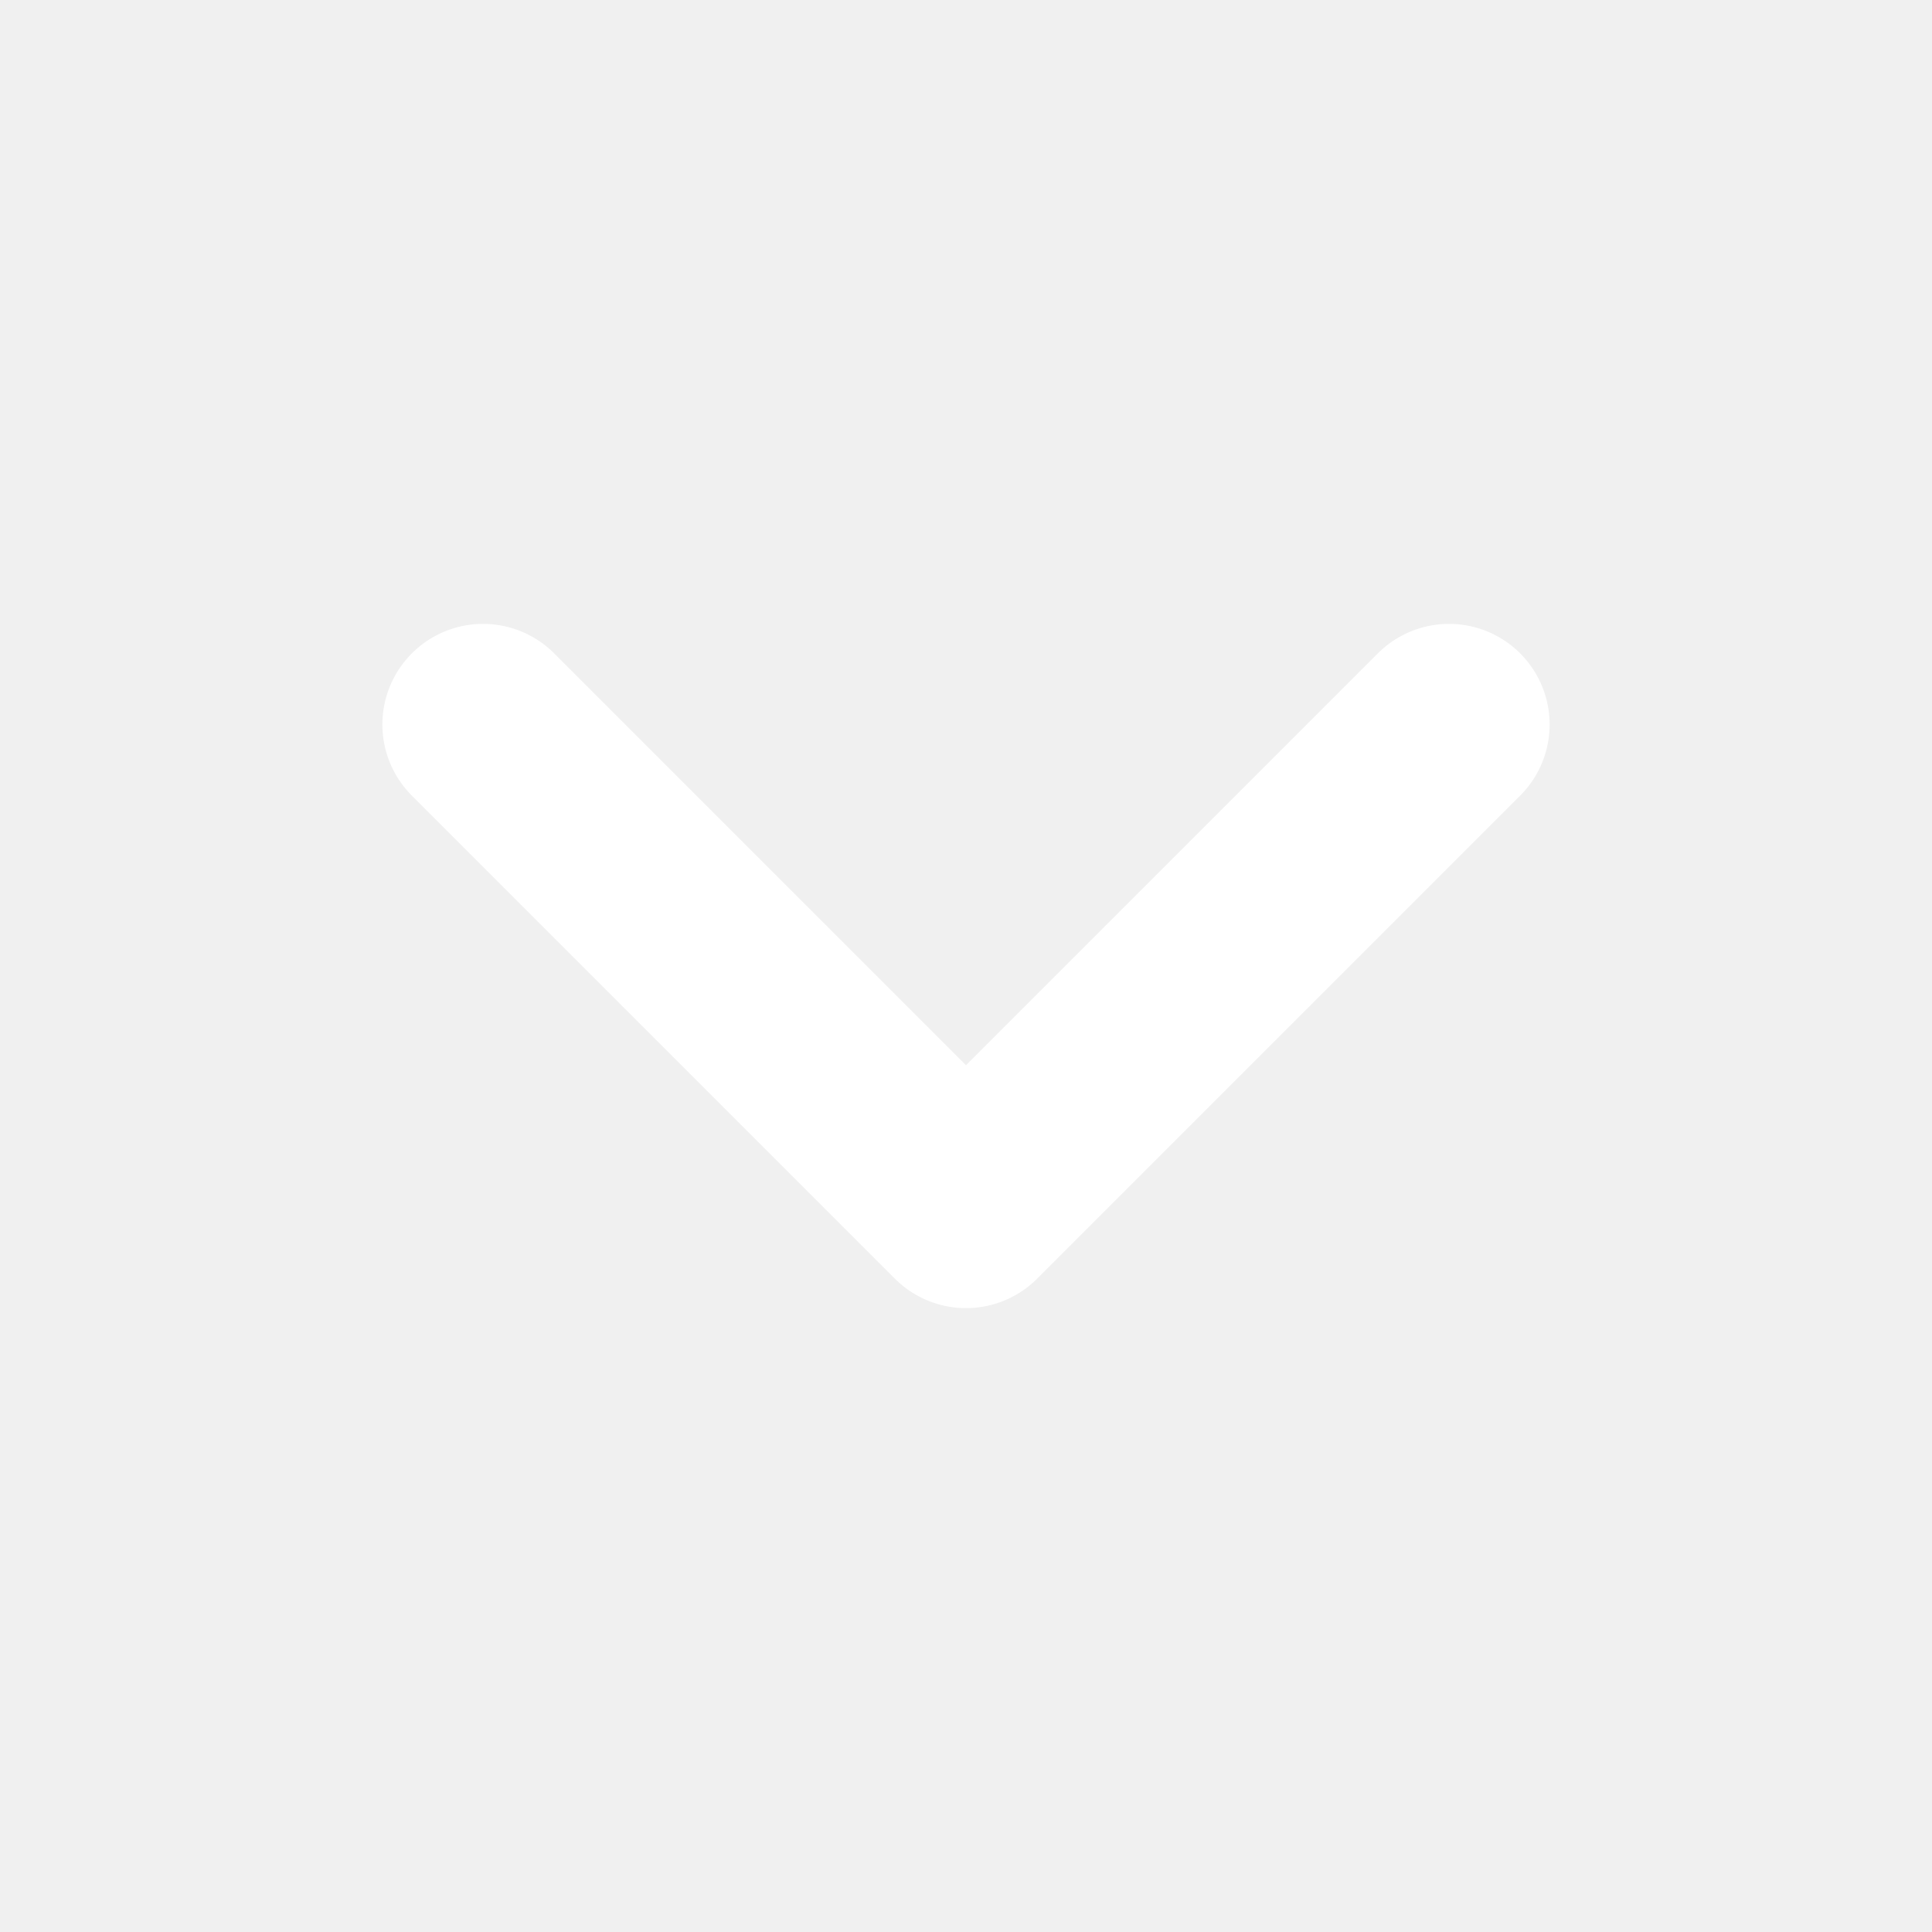
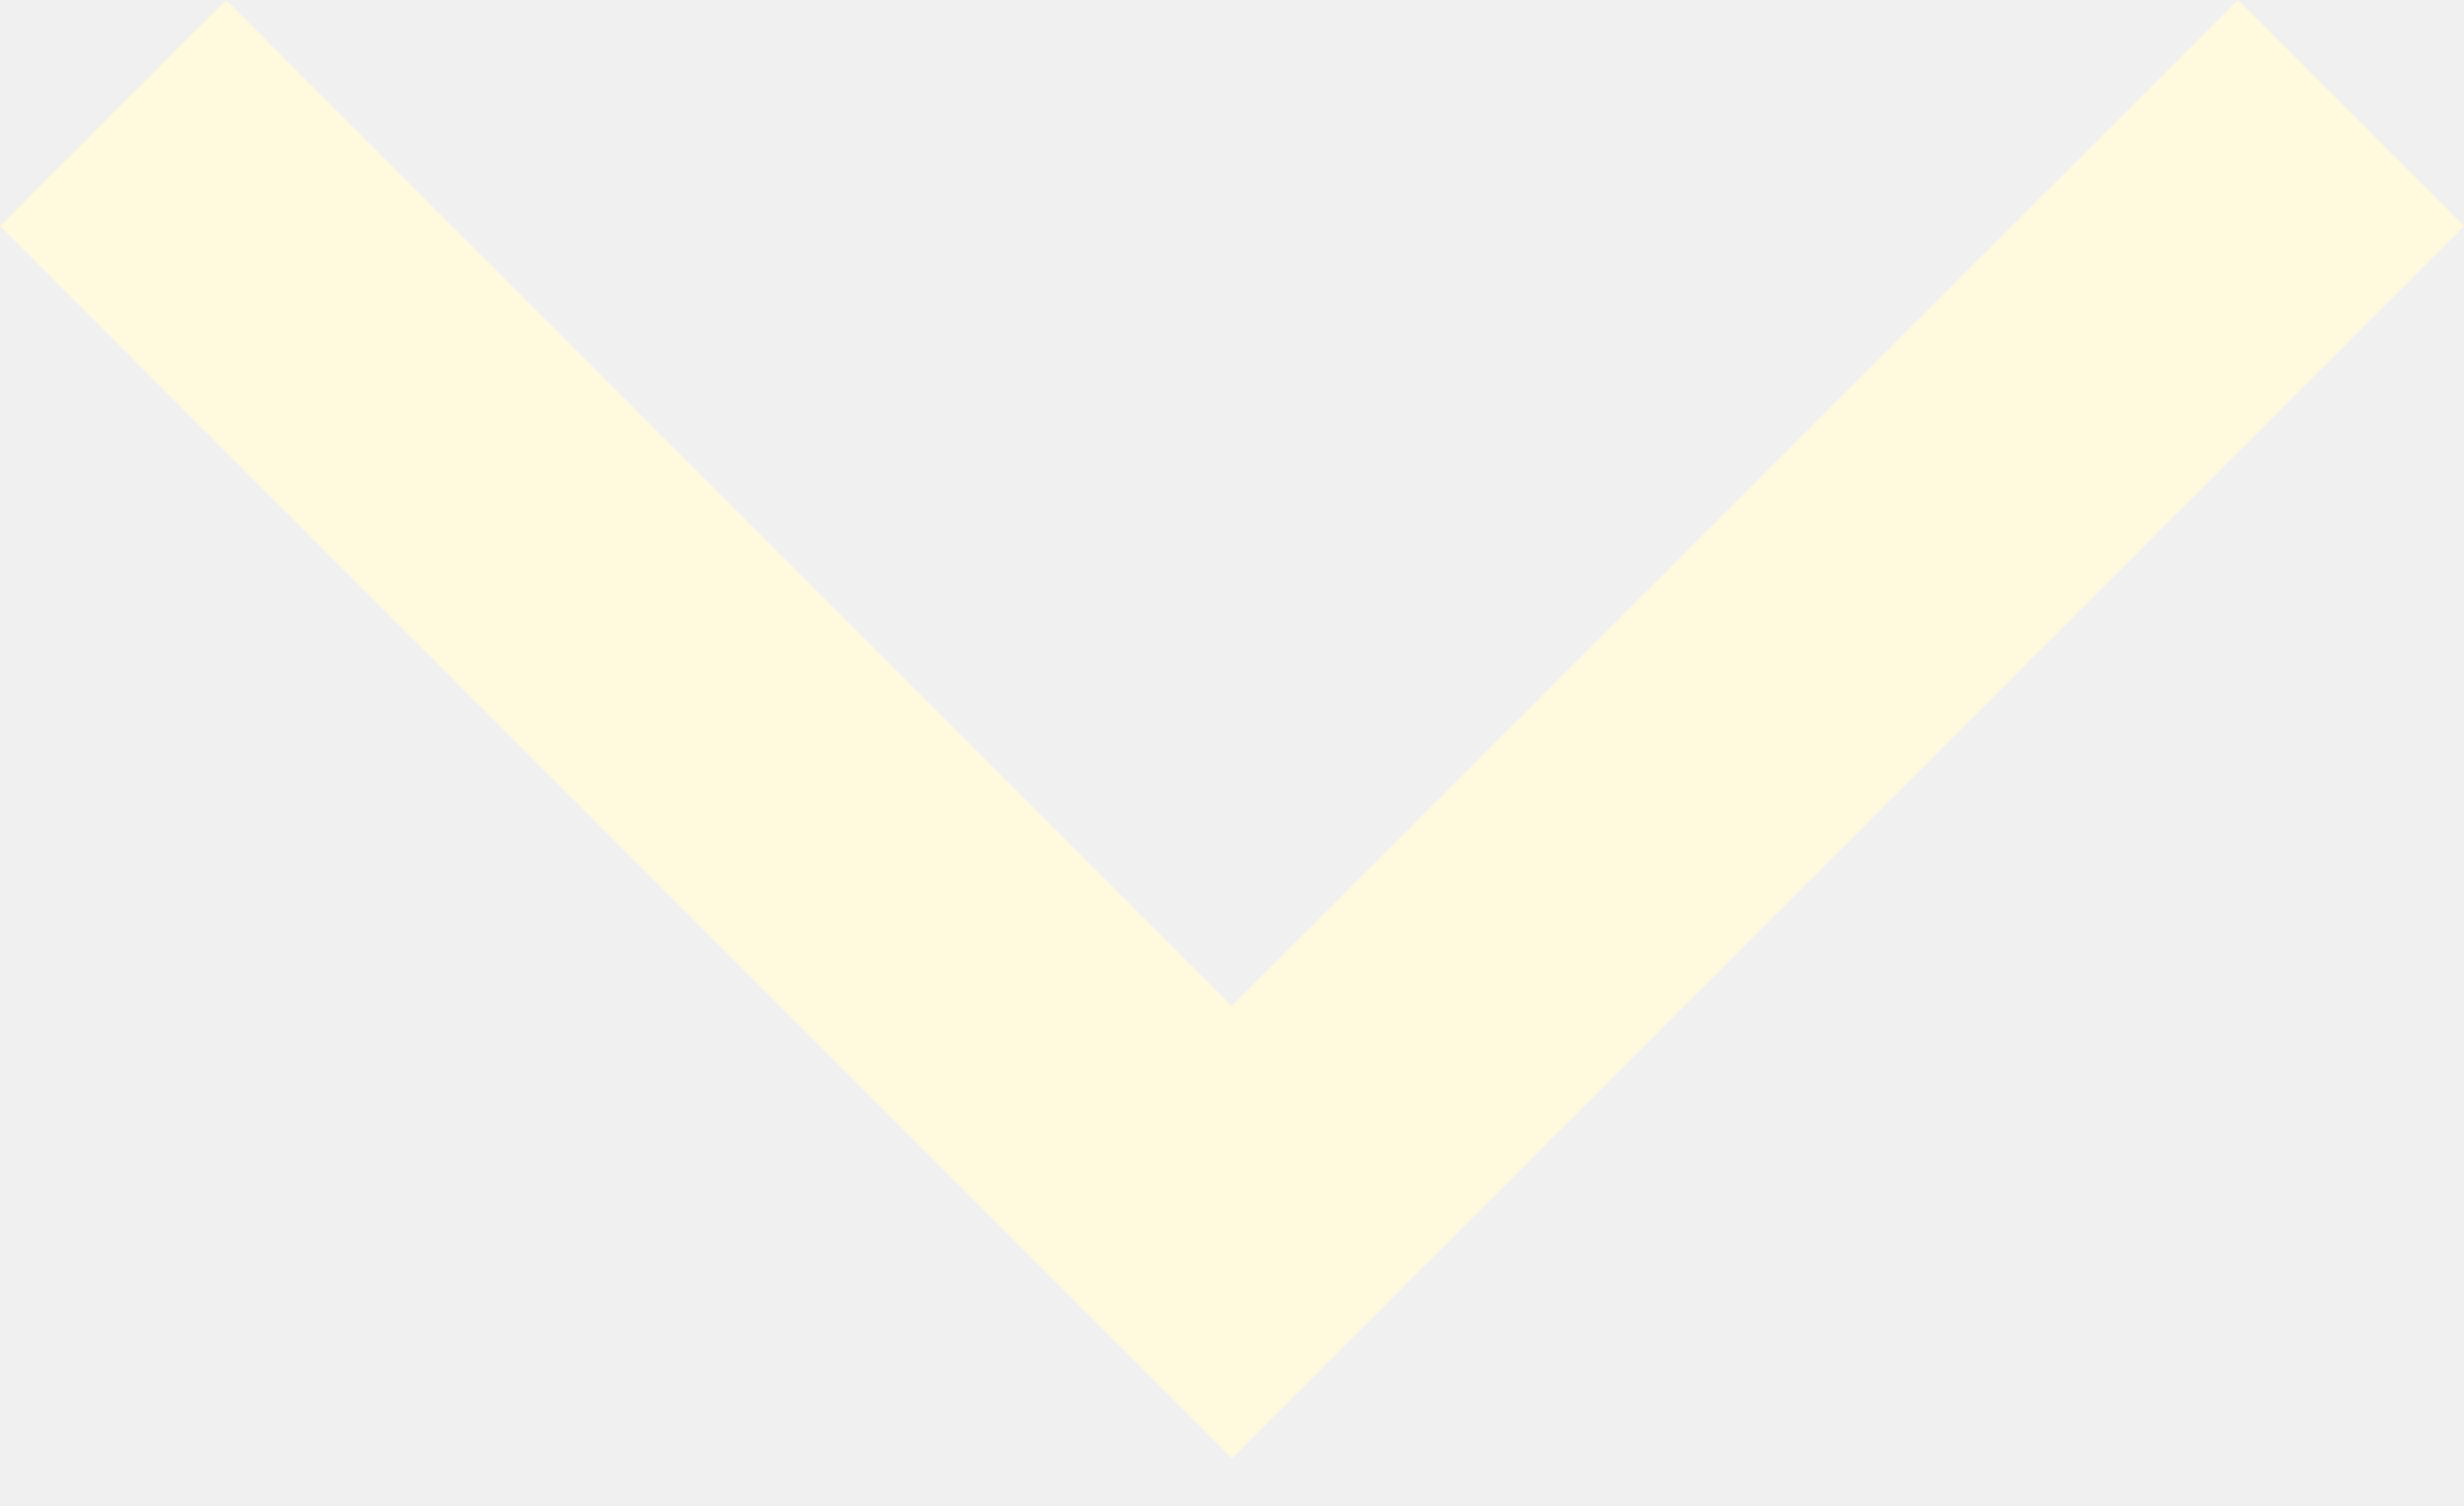
- <svg xmlns="http://www.w3.org/2000/svg" width="24" height="24" viewBox="0 0 24 24">
-   <polyline points="6 9 12 15 18 9" fill="none" stroke="#ffffff" stroke-width="2.5" stroke-linecap="round" stroke-linejoin="round" />
+ <svg xmlns="http://www.w3.org/2000/svg" width="18" height="11" viewBox="0 0 18 11" fill="none">
+   <path fill-rule="evenodd" clip-rule="evenodd" d="M16.349 0L18 1.651L8.999 10.652L-9.53674e-06 1.651L1.651 0L8.999 7.349L16.349 0Z" fill="#FFFADE" />
</svg>
